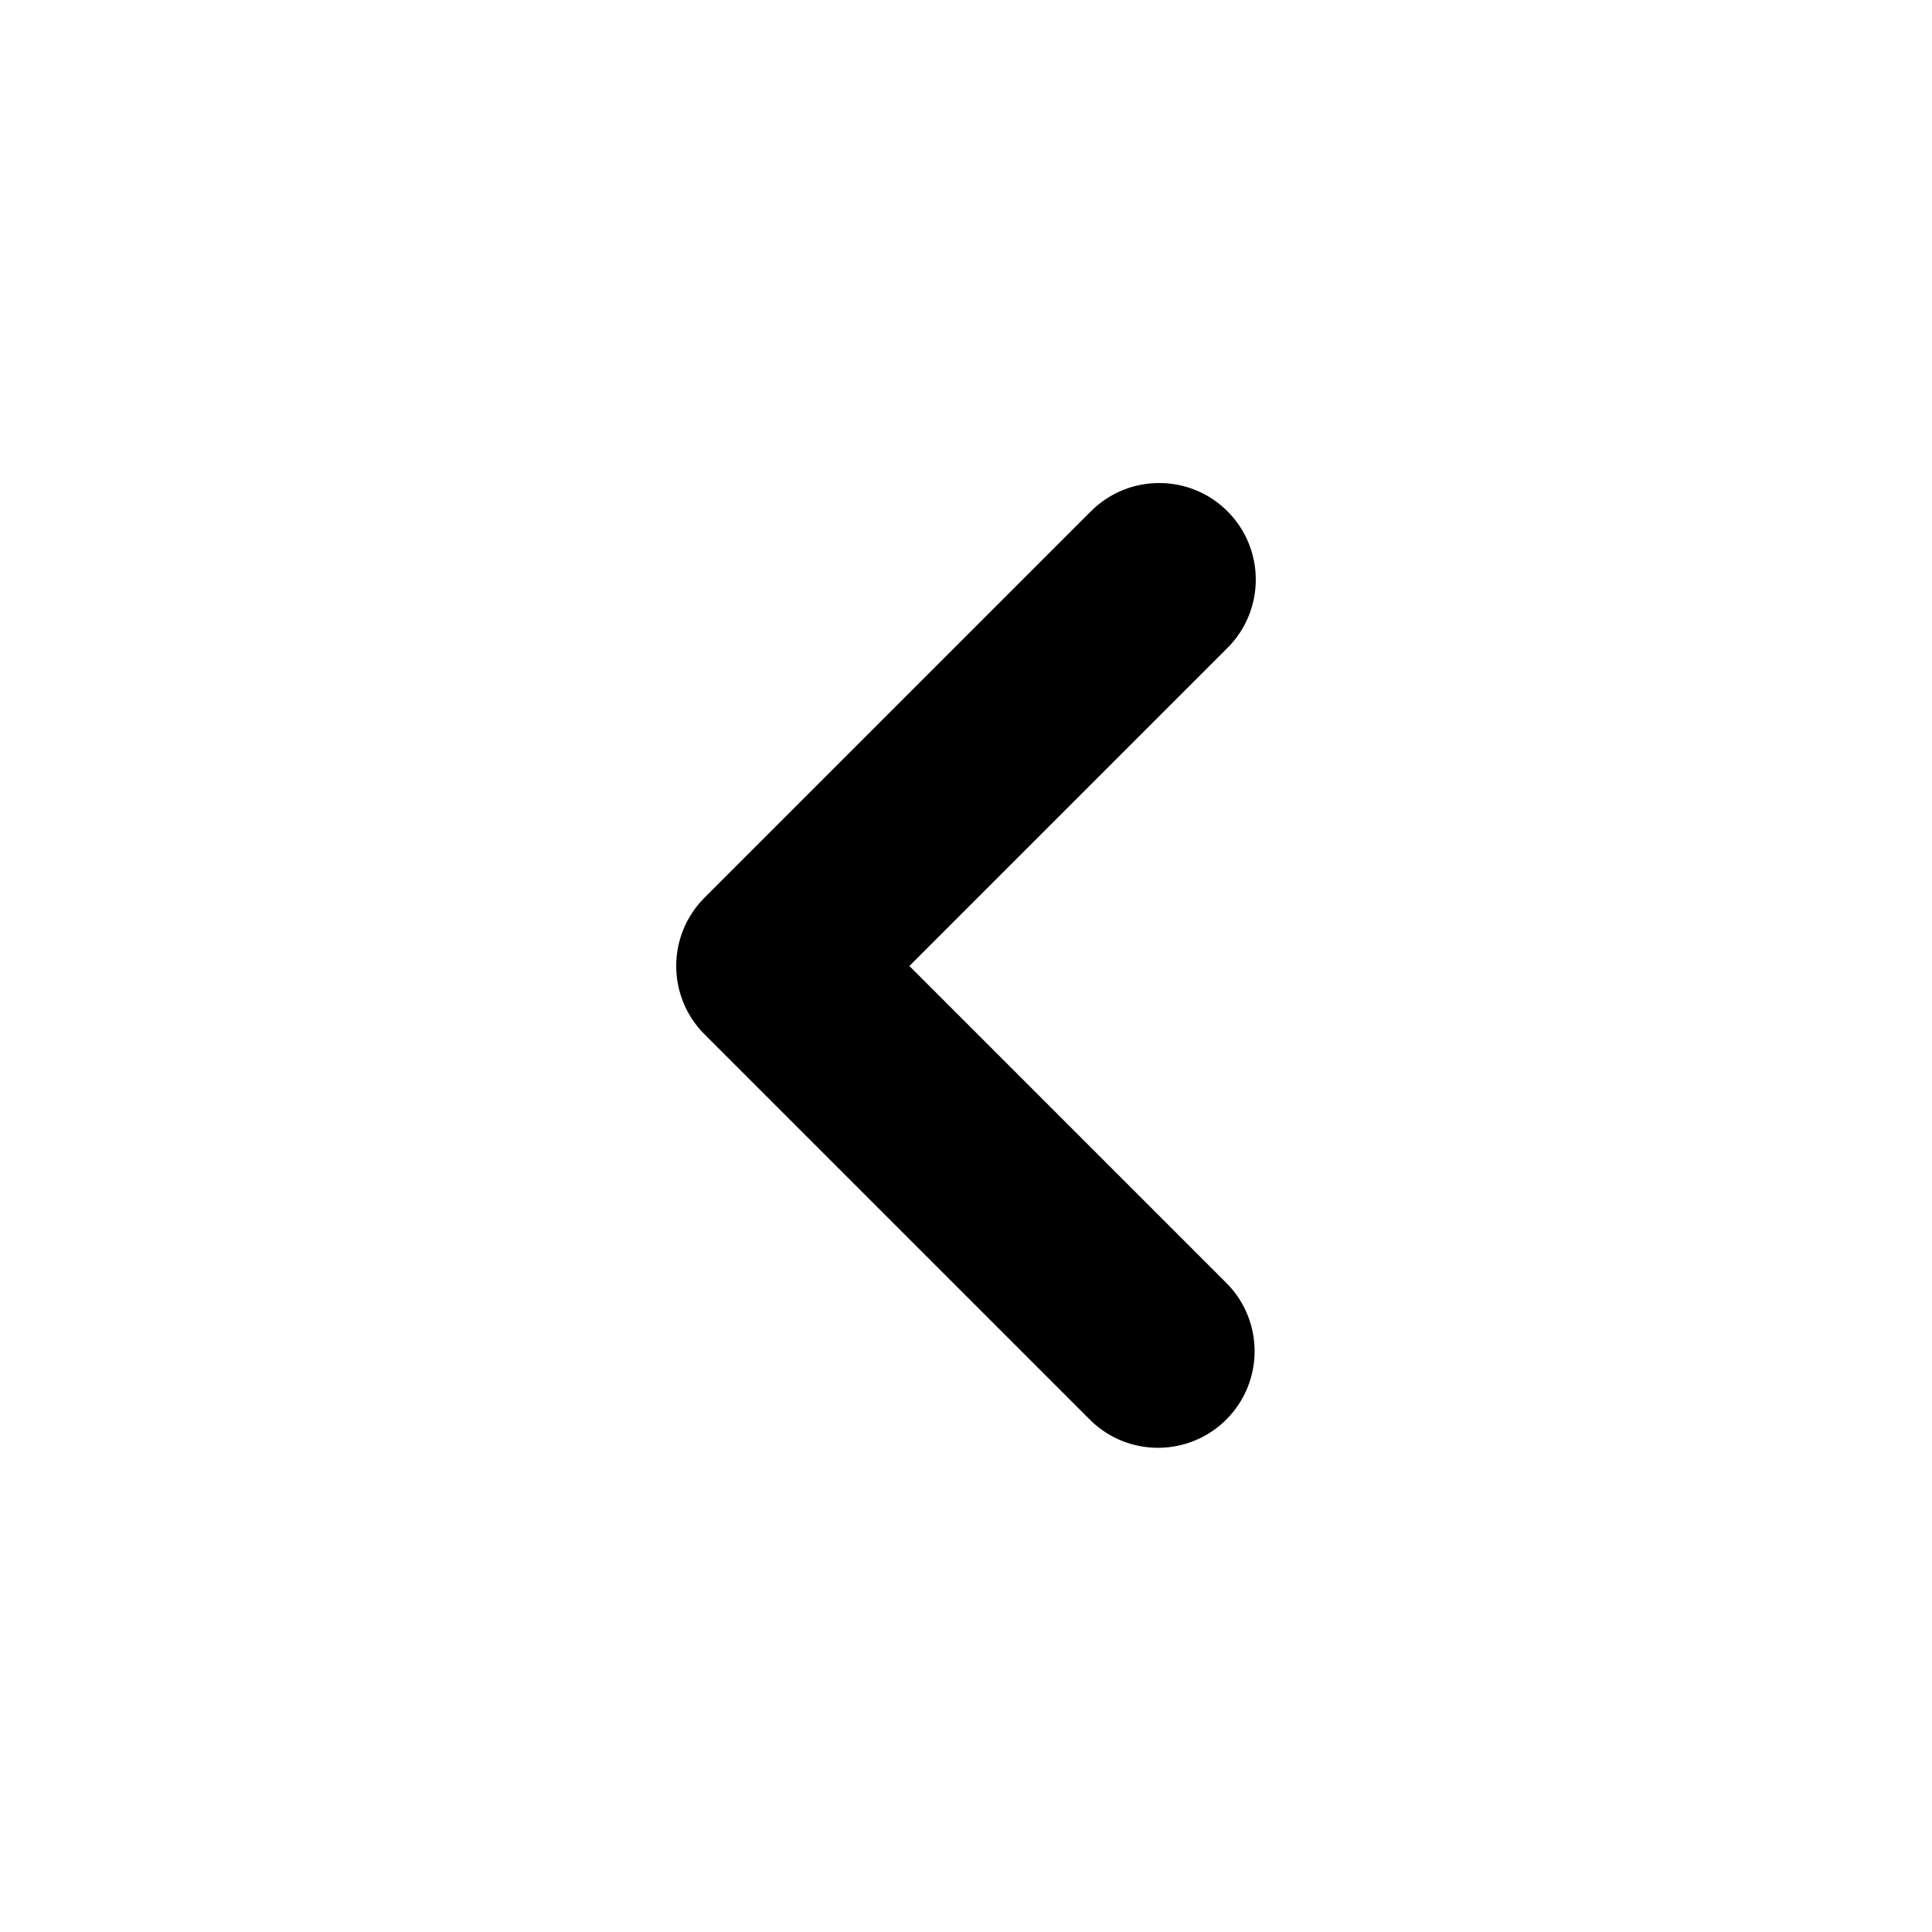
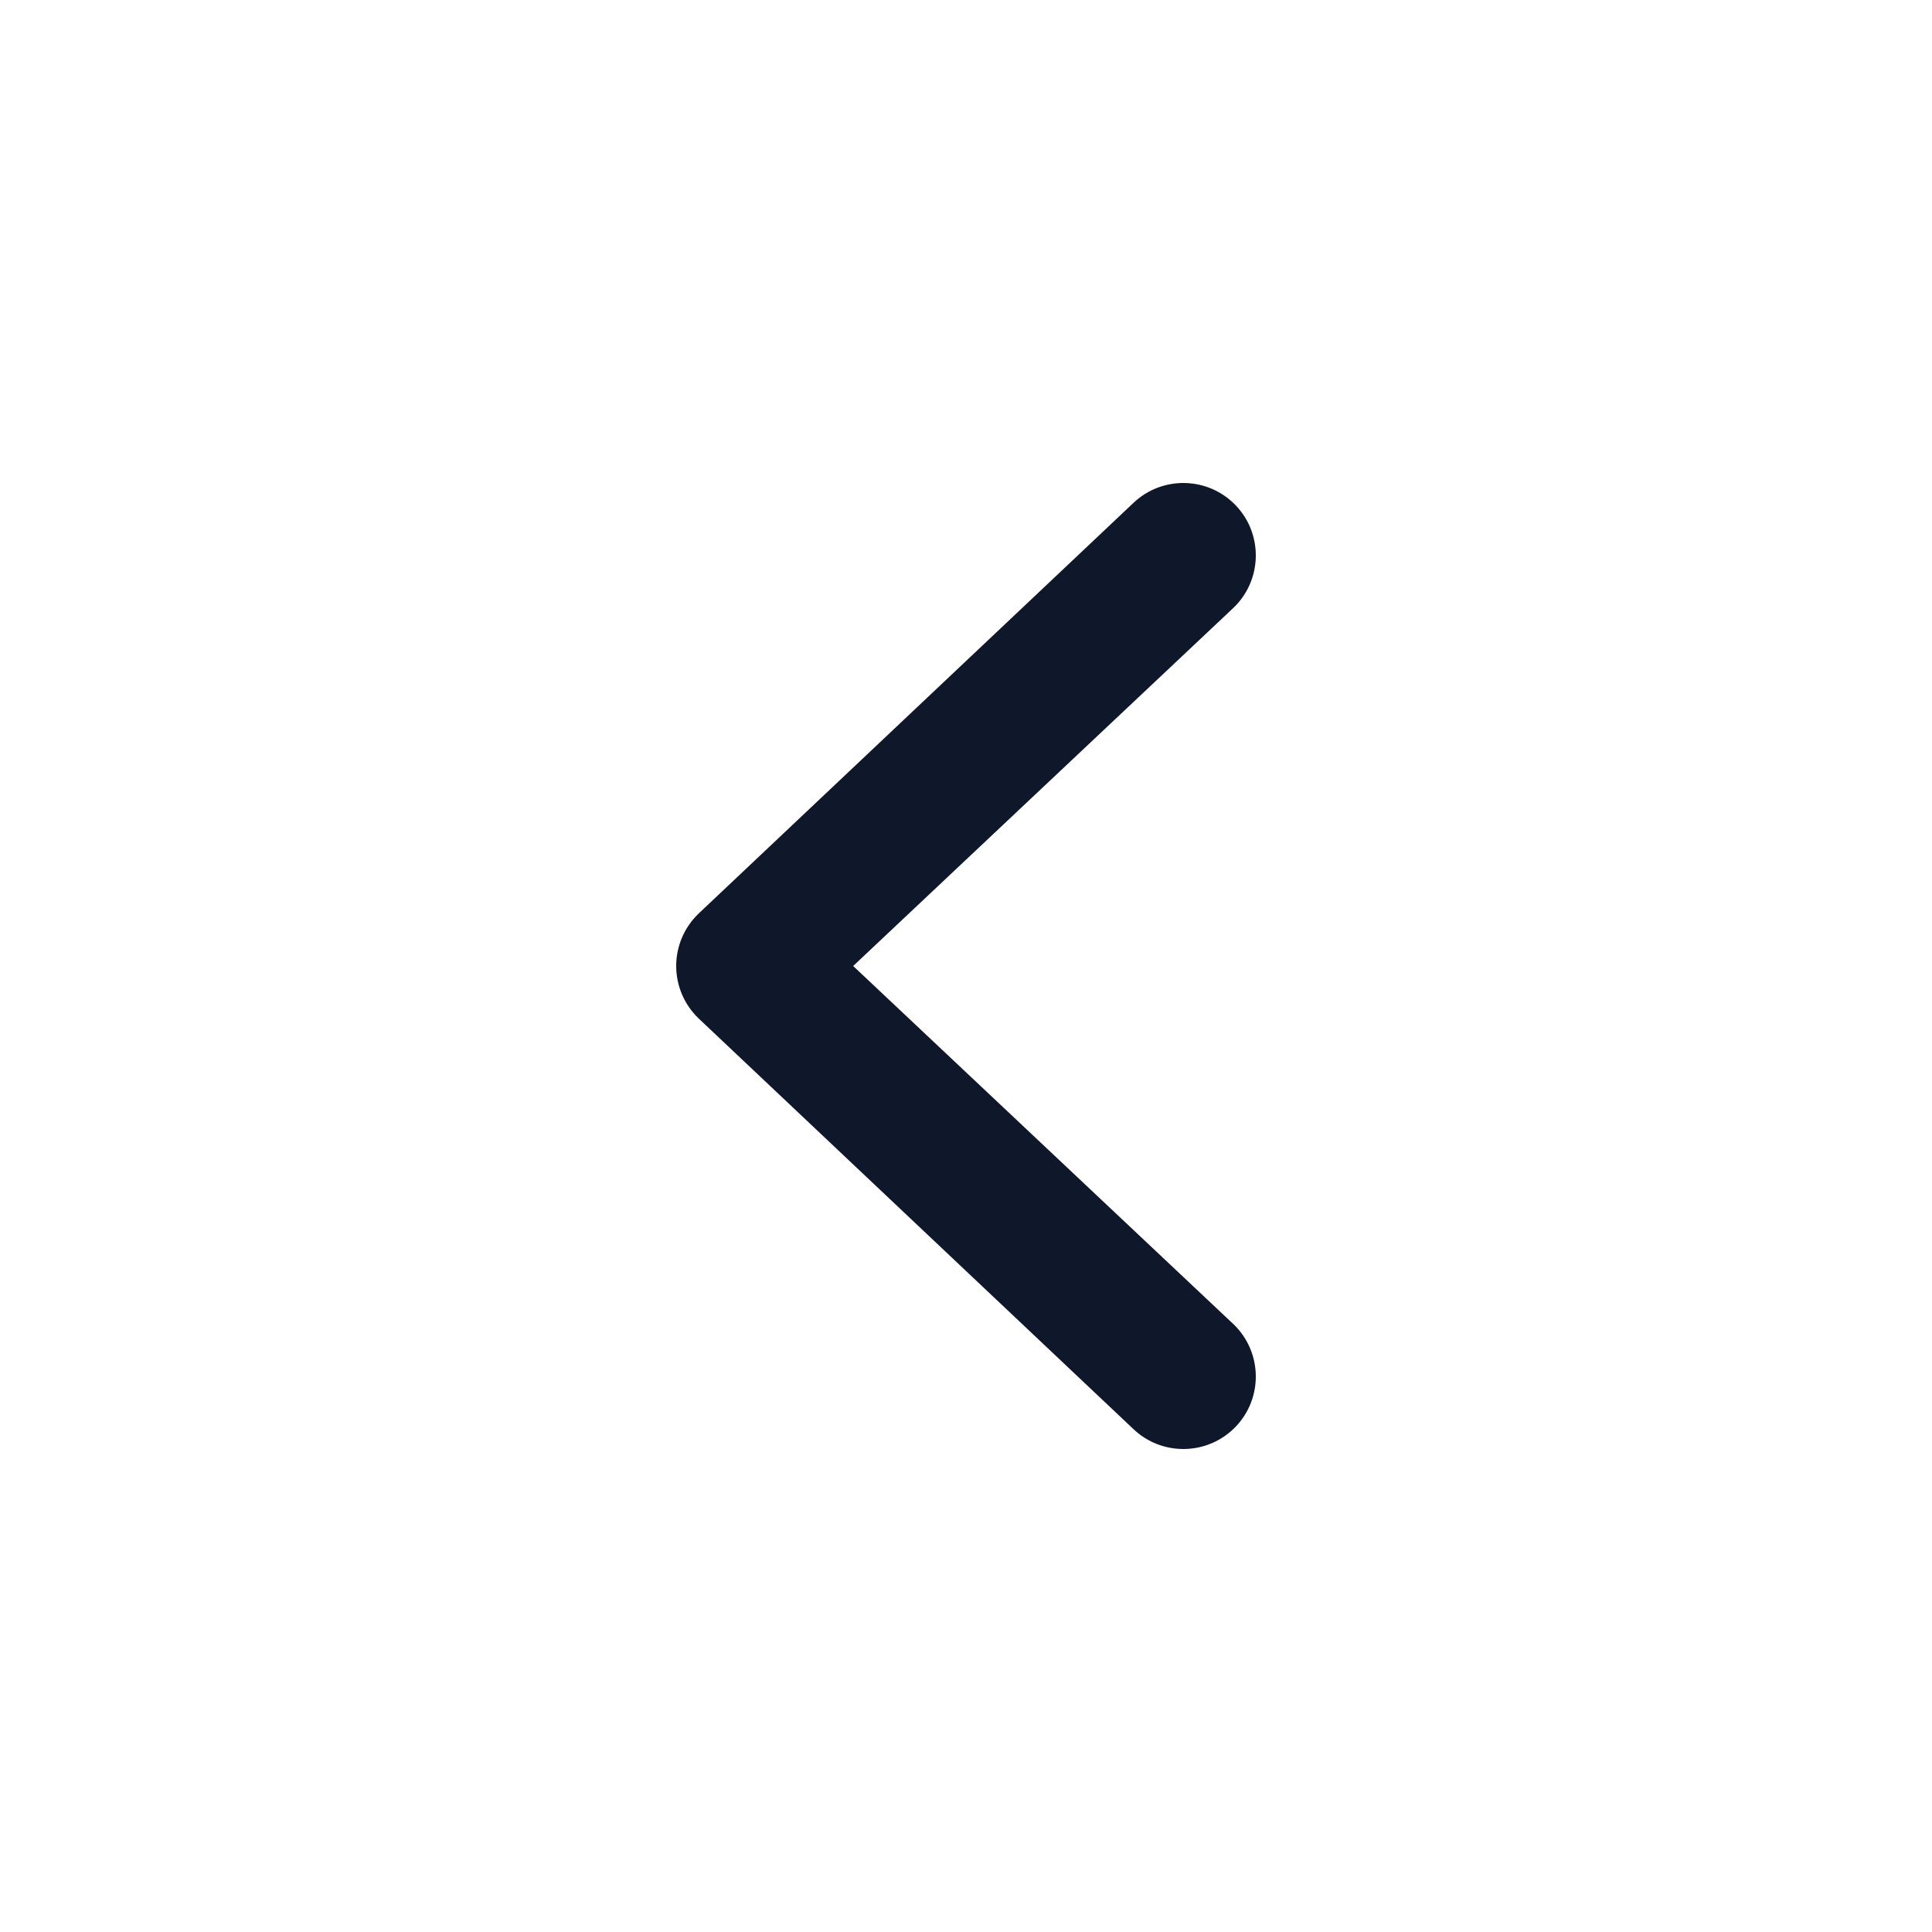
- <svg xmlns="http://www.w3.org/2000/svg" viewBox="0 0 20 20" fill="currentColor">
-   <path fill-rule="evenodd" d="M12.707 5.293a1 1 0 010 1.414L9.414 10l3.293 3.293a1 1 0 01-1.414 1.414l-4-4a1 1 0 010-1.414l4-4a1 1 0 011.414 0z" clip-rule="evenodd" />
+ <svg xmlns="http://www.w3.org/2000/svg" width="20" height="20" viewBox="0 0 20 20" fill="none">
+   <path fill-rule="evenodd" clip-rule="evenodd" d="M12.791 5.23C13.078 5.529 13.068 6.004 12.77 6.291L8.832 10L12.77 13.709C13.068 13.996 13.078 14.471 12.791 14.77C12.504 15.068 12.029 15.078 11.73 14.791L7.23 10.541C7.083 10.399 7 10.204 7 10C7 9.796 7.083 9.601 7.23 9.459L11.73 5.209C12.029 4.922 12.504 4.932 12.791 5.23Z" fill="#0F172A" />
</svg>
